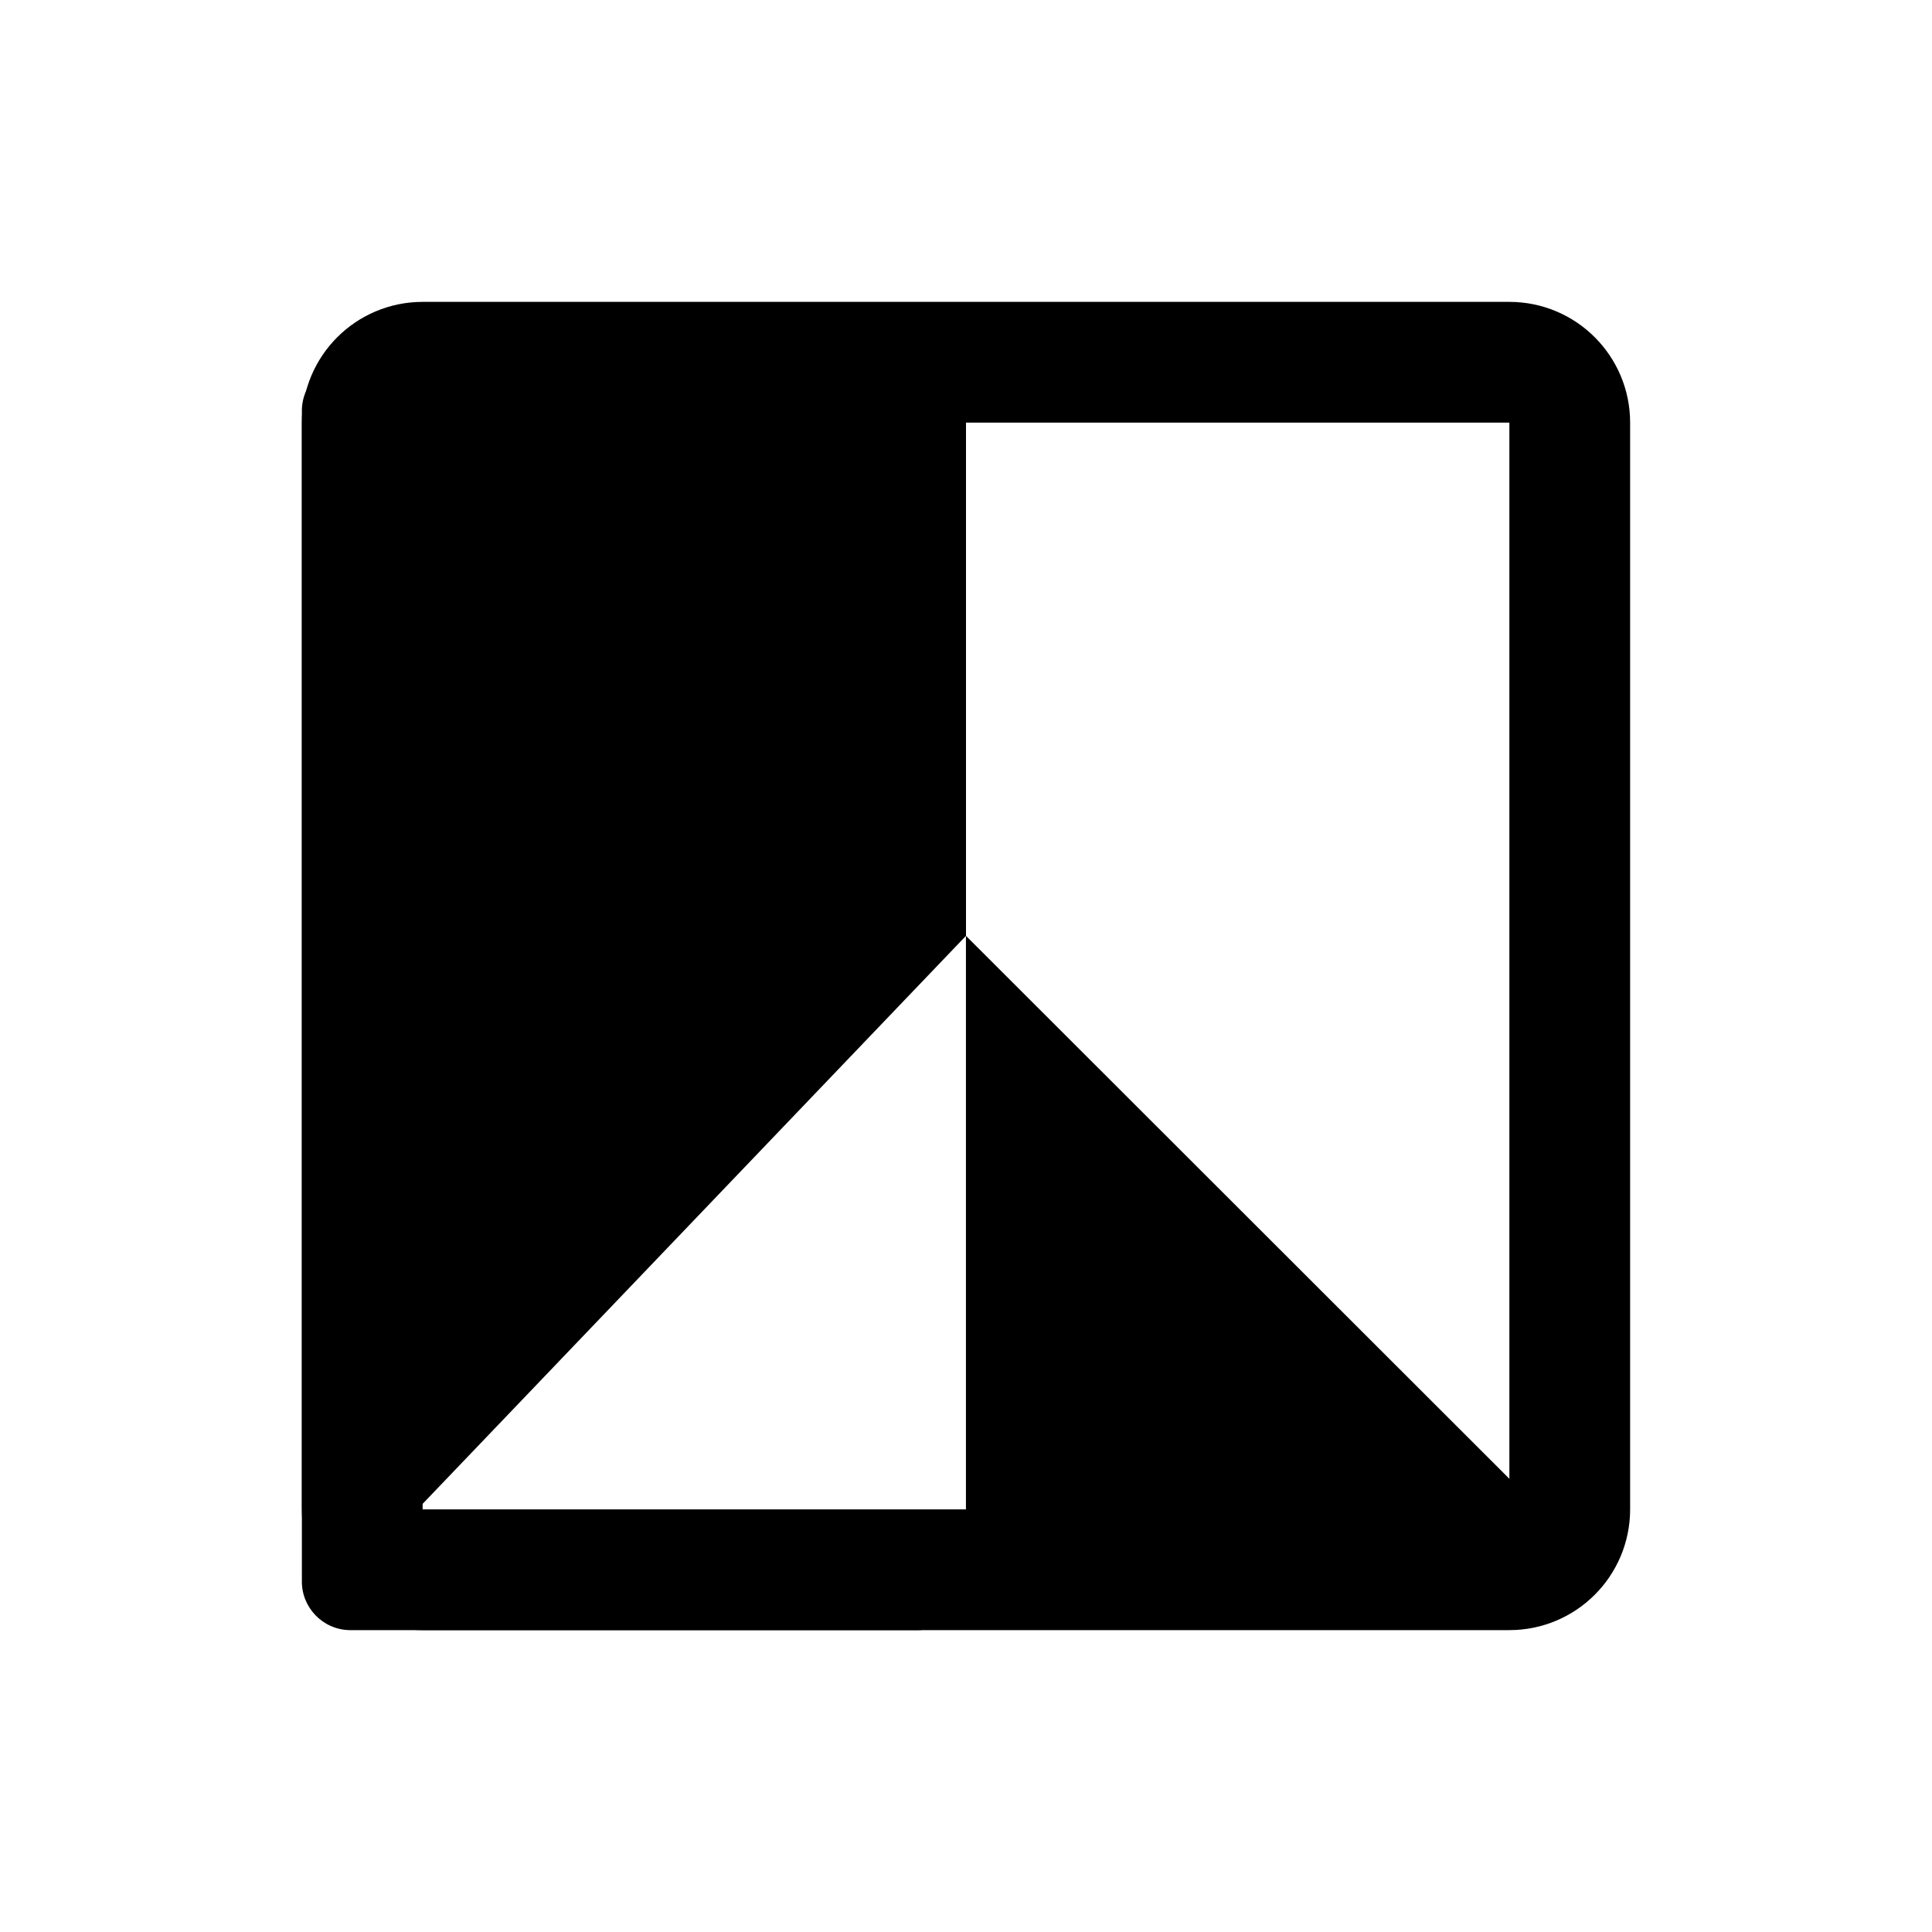
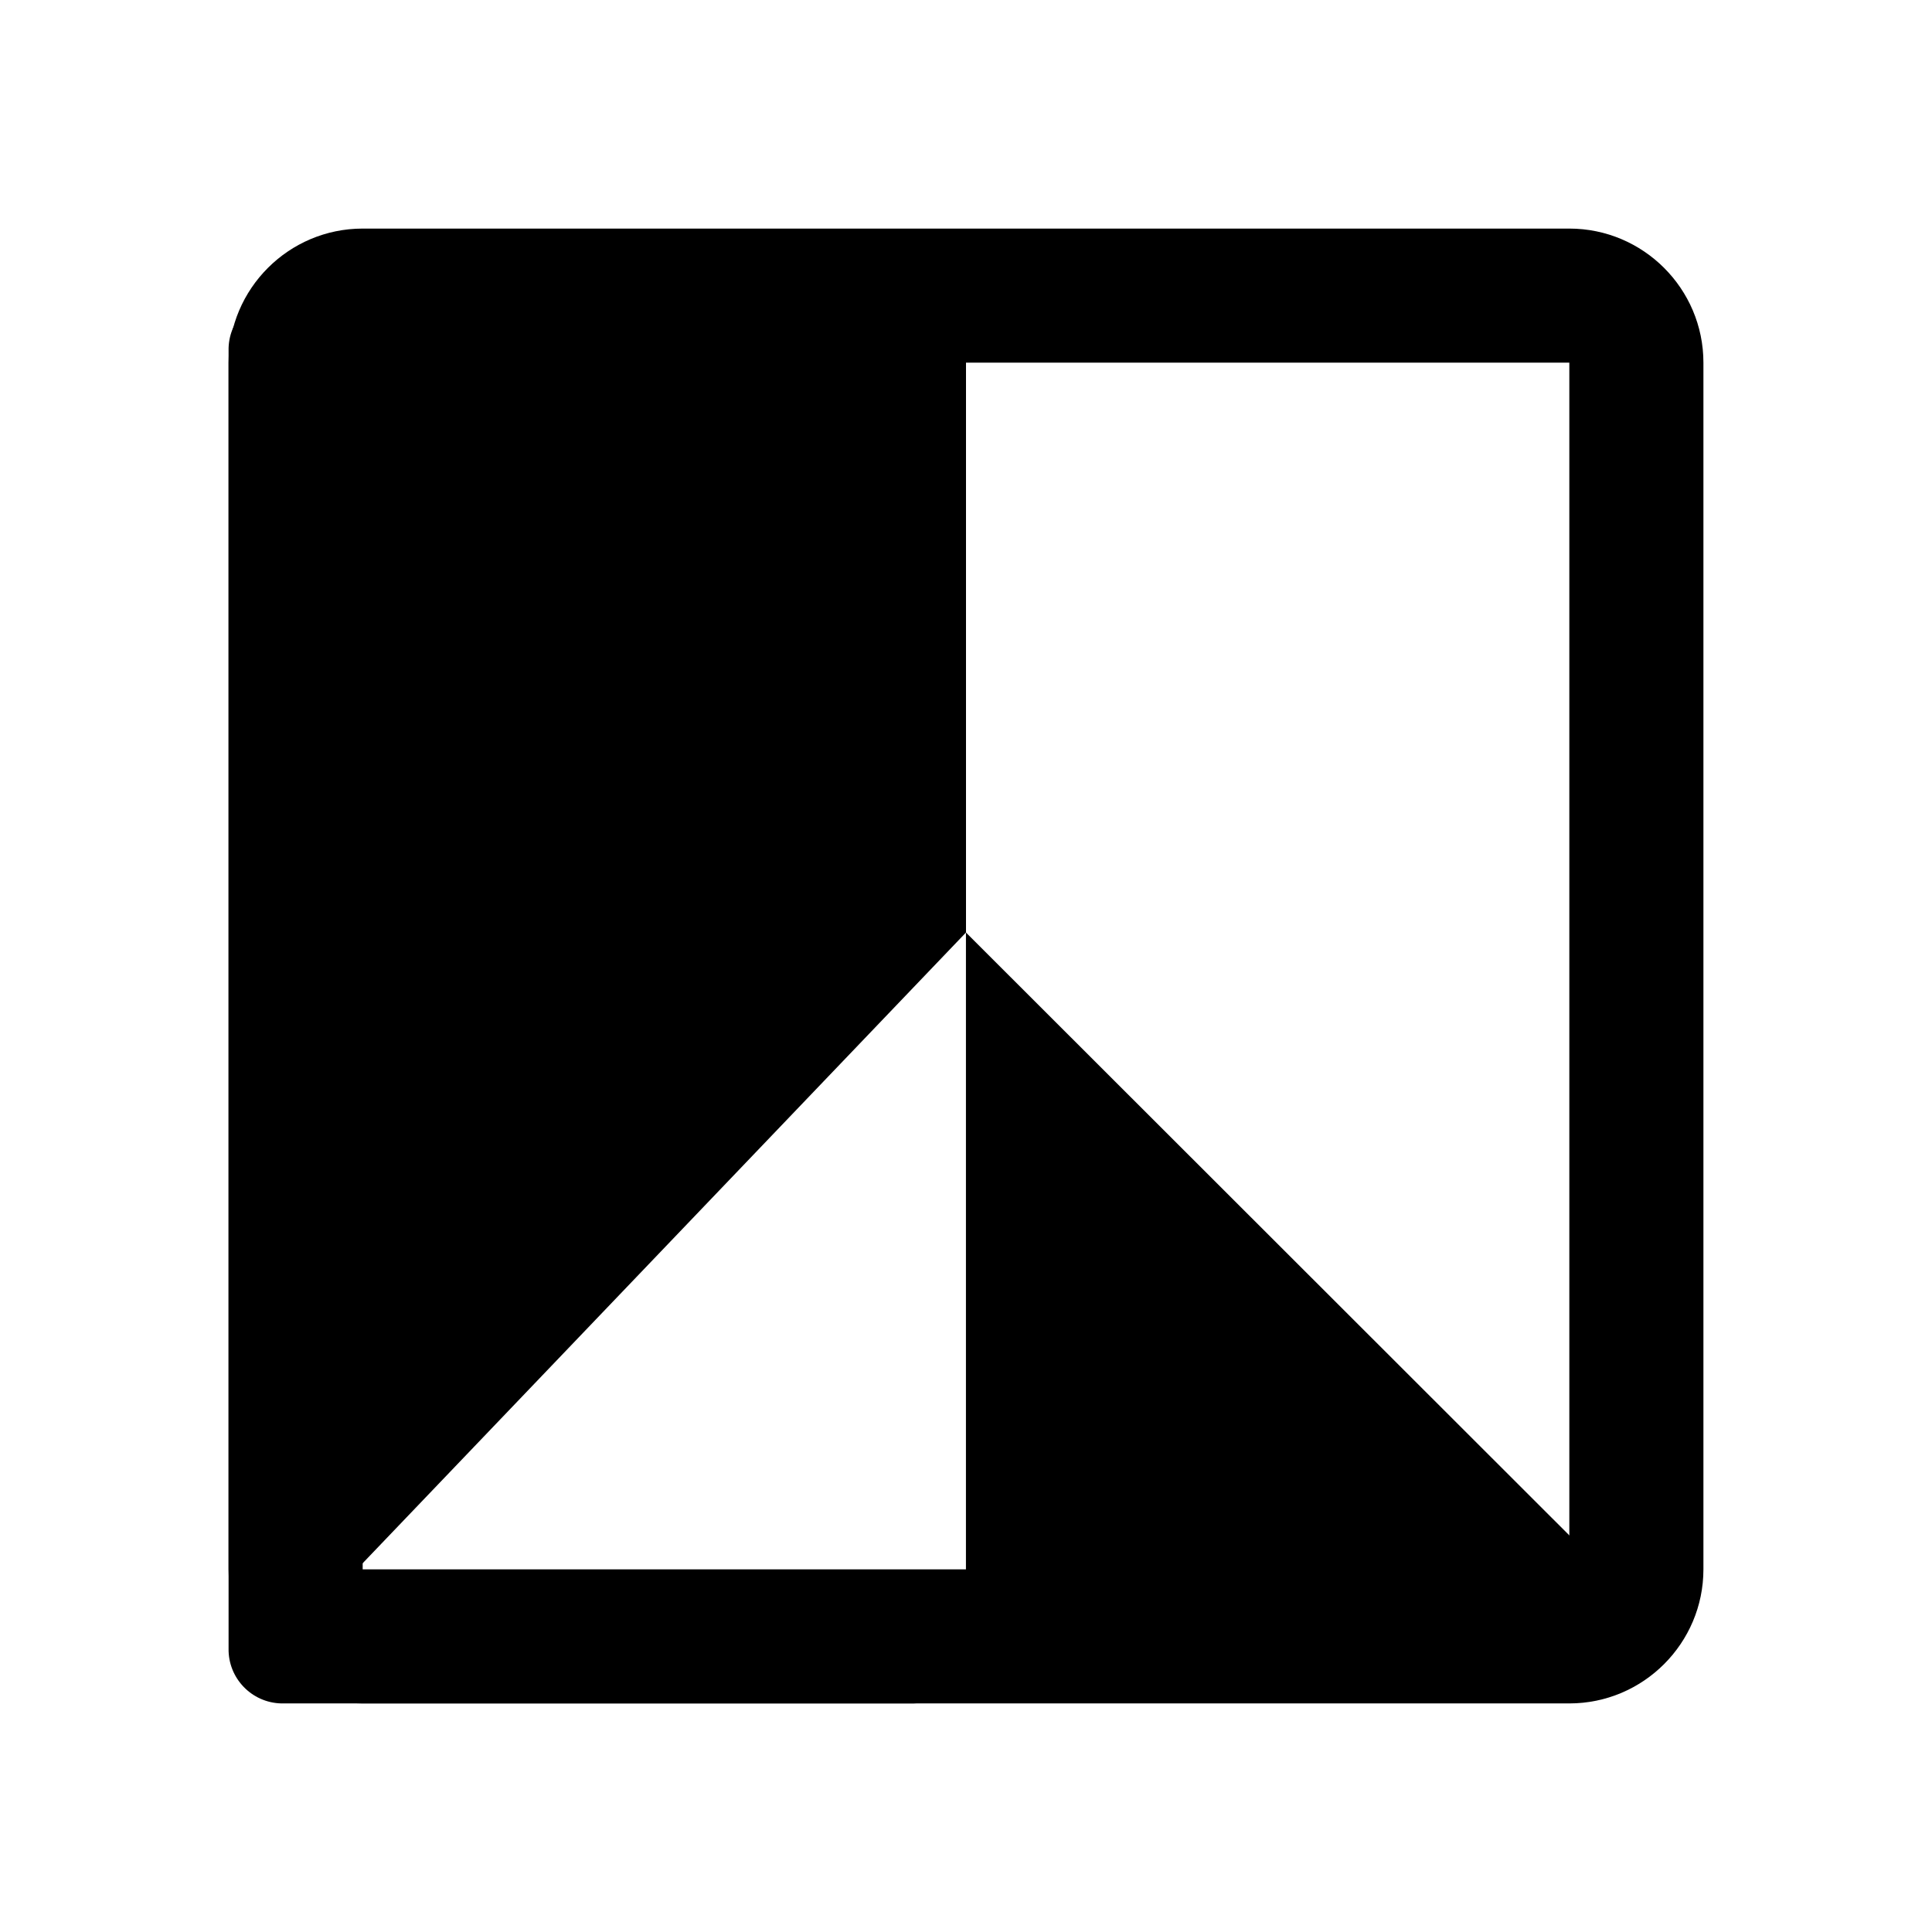
<svg xmlns="http://www.w3.org/2000/svg" id="Ebene_1" data-name="Ebene 1" viewBox="0 0 32 32">
  <g id="Gruppe_51" data-name="Gruppe 51">
    <g id="Differenzmenge_4" data-name="Differenzmenge 4">
-       <path d="M15.214,27H5.786c-.443-.01-.795-.378-.786-.821V6.822c-.009-.444.342-.812.786-.822h9.428c.444.01.795.378.786.822v8.678l-9.537,9.97h9.537v.708c.009.444-.342.812-.786.822Z" style="stroke-width: 0px;" />
+       <path d="M15.127,28.214H4.659c-.492-.012-.883-.419-.873-.912V5.809c-.011-.493.38-.901.873-.913h10.468c.493.012.883.42.873.913v9.636l-10.589,11.07h10.589v.786c.011.493-.38.901-.873.913Z" style="stroke-width: 0px;" />
    </g>
    <g id="Pfad_63" data-name="Pfad 63">
-       <path d="M15.999,15.5v10.5h10.509l-10.509-10.5Z" style="stroke-width: 0px;" />
+       <path d="M15.999,15.445v11.659h11.669l-11.669-11.659Z" style="stroke-width: 0px;" />
    </g>
    <g id="Rechteck_28" data-name="Rechteck 28">
-       <rect x="5" y="5" width="22" height="22" rx="2" ry="2" style="fill: none; stroke-width: 0px;" />
-       <rect x="6" y="6" width="20" height="20" rx="1" ry="1" style="fill: none; stroke: #000; stroke-linejoin: round; stroke-width: 2px;" />
+       <rect x="3.786" y="3.786" width="24.428" height="24.428" rx="2.221" ry="2.221" style="fill: none; stroke-width: 0px;" />
+       <path d="M25.993,28.214H6.007c-1.225,0-2.221-.996-2.221-2.221V6.007c0-1.224.996-2.221,2.221-2.221h19.986c1.224,0,2.221.996,2.221,2.221v19.986c0,1.224-.996,2.221-2.221,2.221ZM6.007,6.007h-.002l.002,19.986h19.986V6.007H6.007Z" style="stroke-width: 0px;" />
    </g>
  </g>
</svg>
